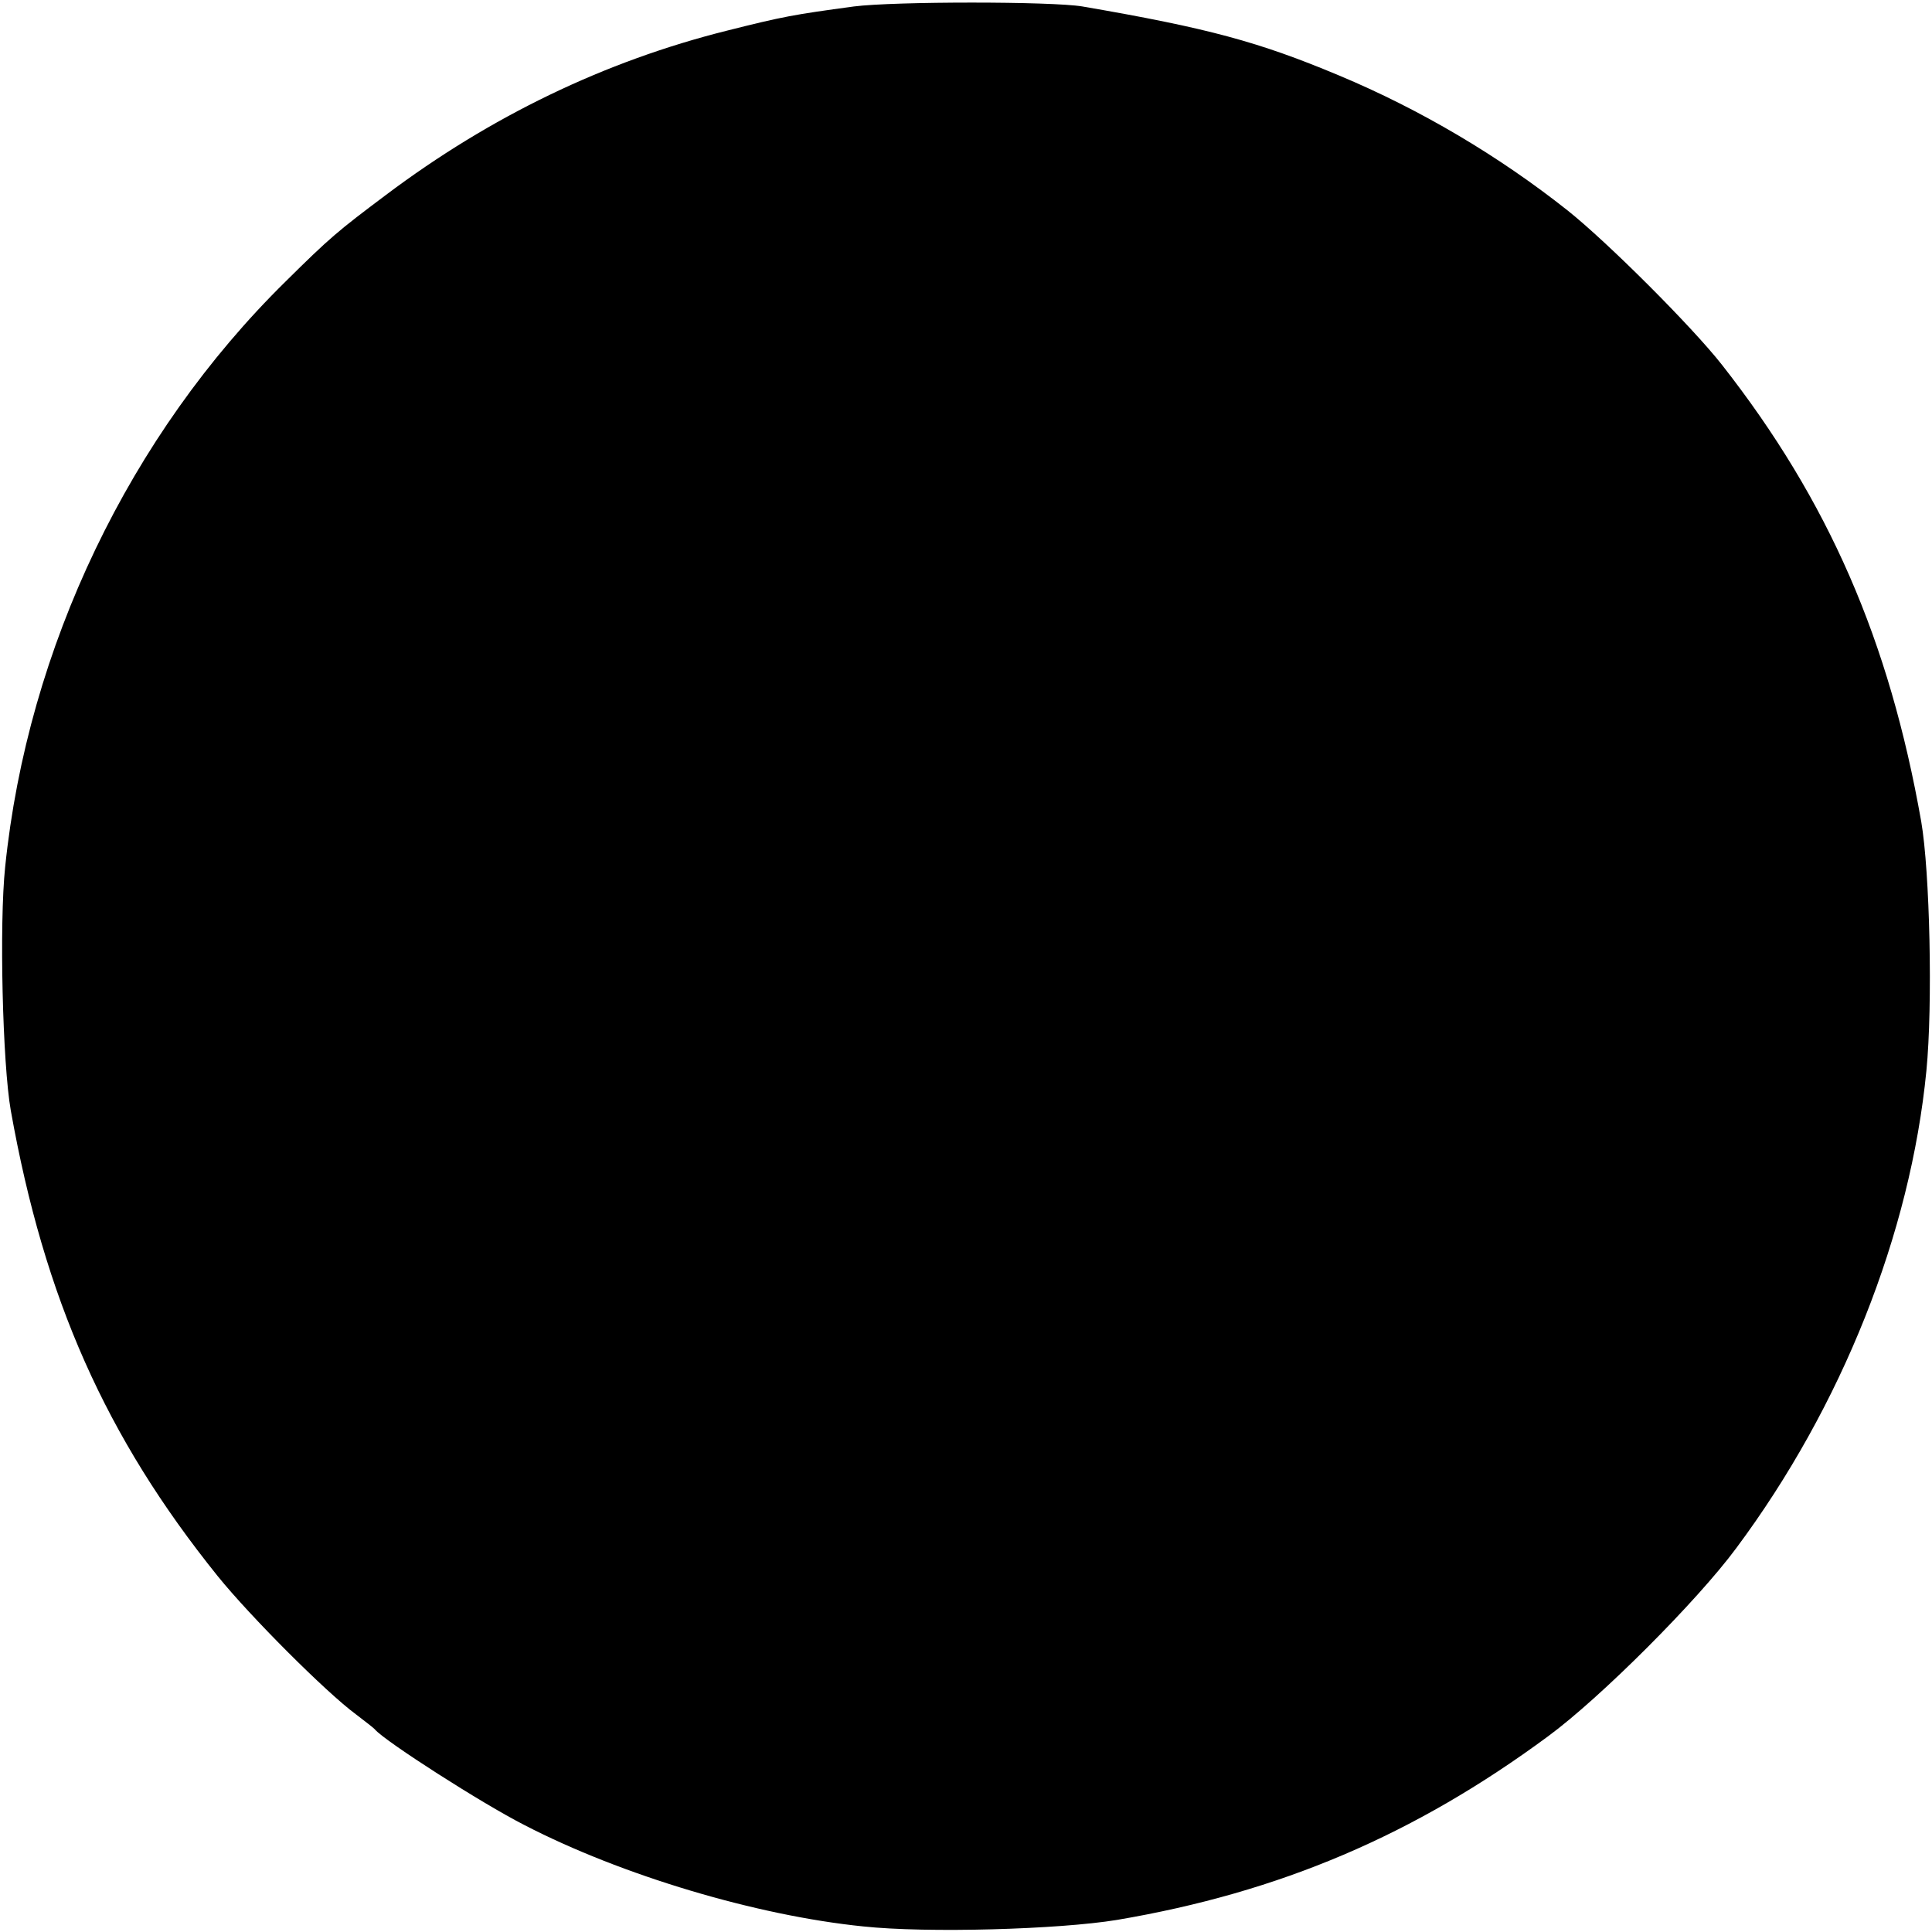
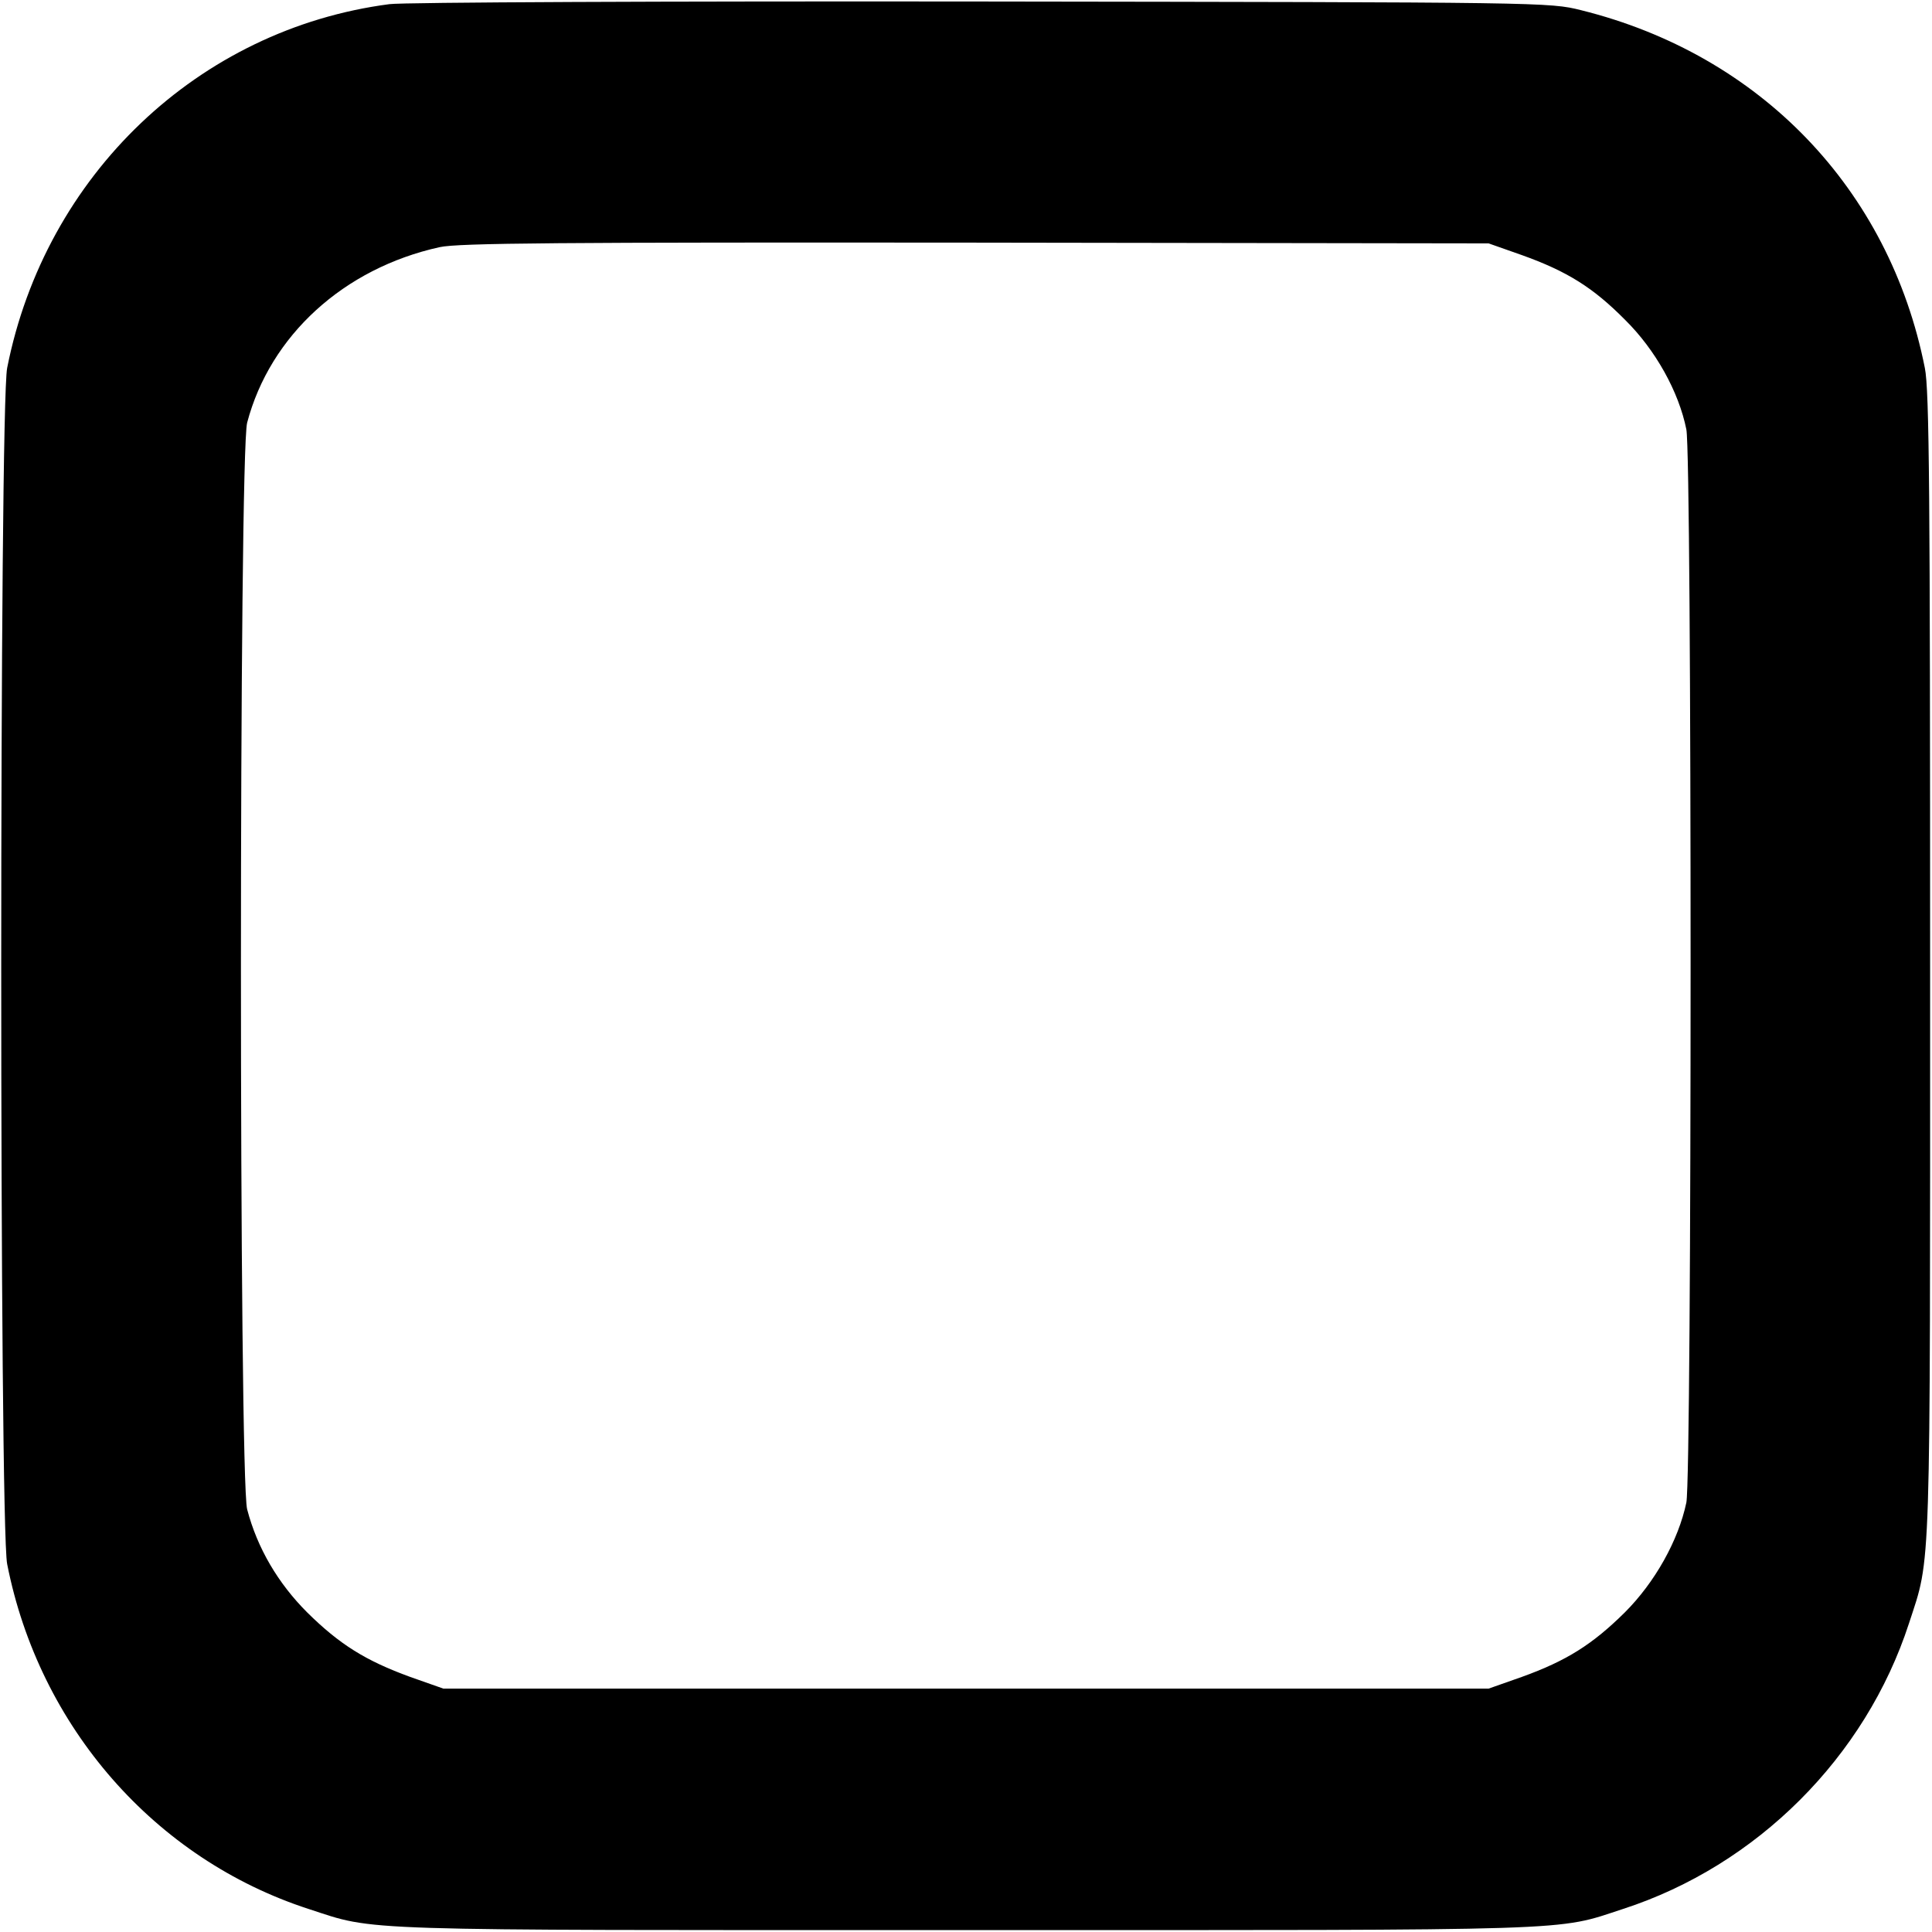
- <svg xmlns="http://www.w3.org/2000/svg" version="1.0" width="448pt" height="448pt" viewBox="0 0 448 448" preserveAspectRatio="xMidYMid meet">
-   <g transform="translate(0,448) scale(0.1,-0.1)" fill="#000000" stroke="none">
-     <path d="M1980 4465 c-140 -19 -163 -23 -294 -56 -284 -71 -549 -199 -791 -381 -112 -84 -130 -99 -233 -201 -361 -355 -598 -849 -650 -1357 -14 -132 -6 -457 13 -565 78 -437 220 -757 480 -1080 76 -94 251 -269 320 -320 22 -17 42 -32 45 -36 25 -28 246 -170 346 -221 226 -117 539 -210 785 -235 149 -16 455 -7 589 15 378 64 690 197 1000 426 121 89 345 313 436 436 245 329 404 729 441 1107 15 153 8 462 -12 578 -74 420 -215 744 -462 1059 -69 88 -265 284 -358 358 -159 126 -341 234 -530 313 -186 78 -304 110 -595 160 -71 12 -436 12 -530 0z" />
+ <svg xmlns="http://www.w3.org/2000/svg" version="1.0" width="512pt" height="512pt" viewBox="0 0 512 512" preserveAspectRatio="xMidYMid meet">
+   <g transform="translate(0,512) scale(0.1,-0.1)" fill="#000000" stroke="none">
+     <path d="M1032 5109 c-506 -66 -912 -453 -1013 -964 -21 -104 -21 -3066 0 -3170 85 -432 392 -782 799 -914 181 -59 98 -56 1742 -56 1644 0 1561 -3 1741 56 355 115 643 403 758 757 59 181 56 98 56 1742 0 1251 -2 1527 -14 1585 -94 474 -436 830 -911 948 -84 21 -95 21 -1590 23 -828 1 -1533 -2 -1568 -7z m3001 -665 c120 -43 189 -86 274 -172 80 -79 142 -190 162 -290 15 -74 15 -2770 0 -2844 -21 -100 -83 -211 -163 -291 -86 -85 -154 -128 -273 -171 l-88 -31 -1385 0 -1385 0 -88 31 c-118 43 -187 86 -273 171 -77 77 -132 170 -159 273 -22 83 -22 2797 0 2880 61 231 256 409 510 465 49 11 318 13 1420 12 l1360 -2 88 -31z" />
  </g>
</svg>
